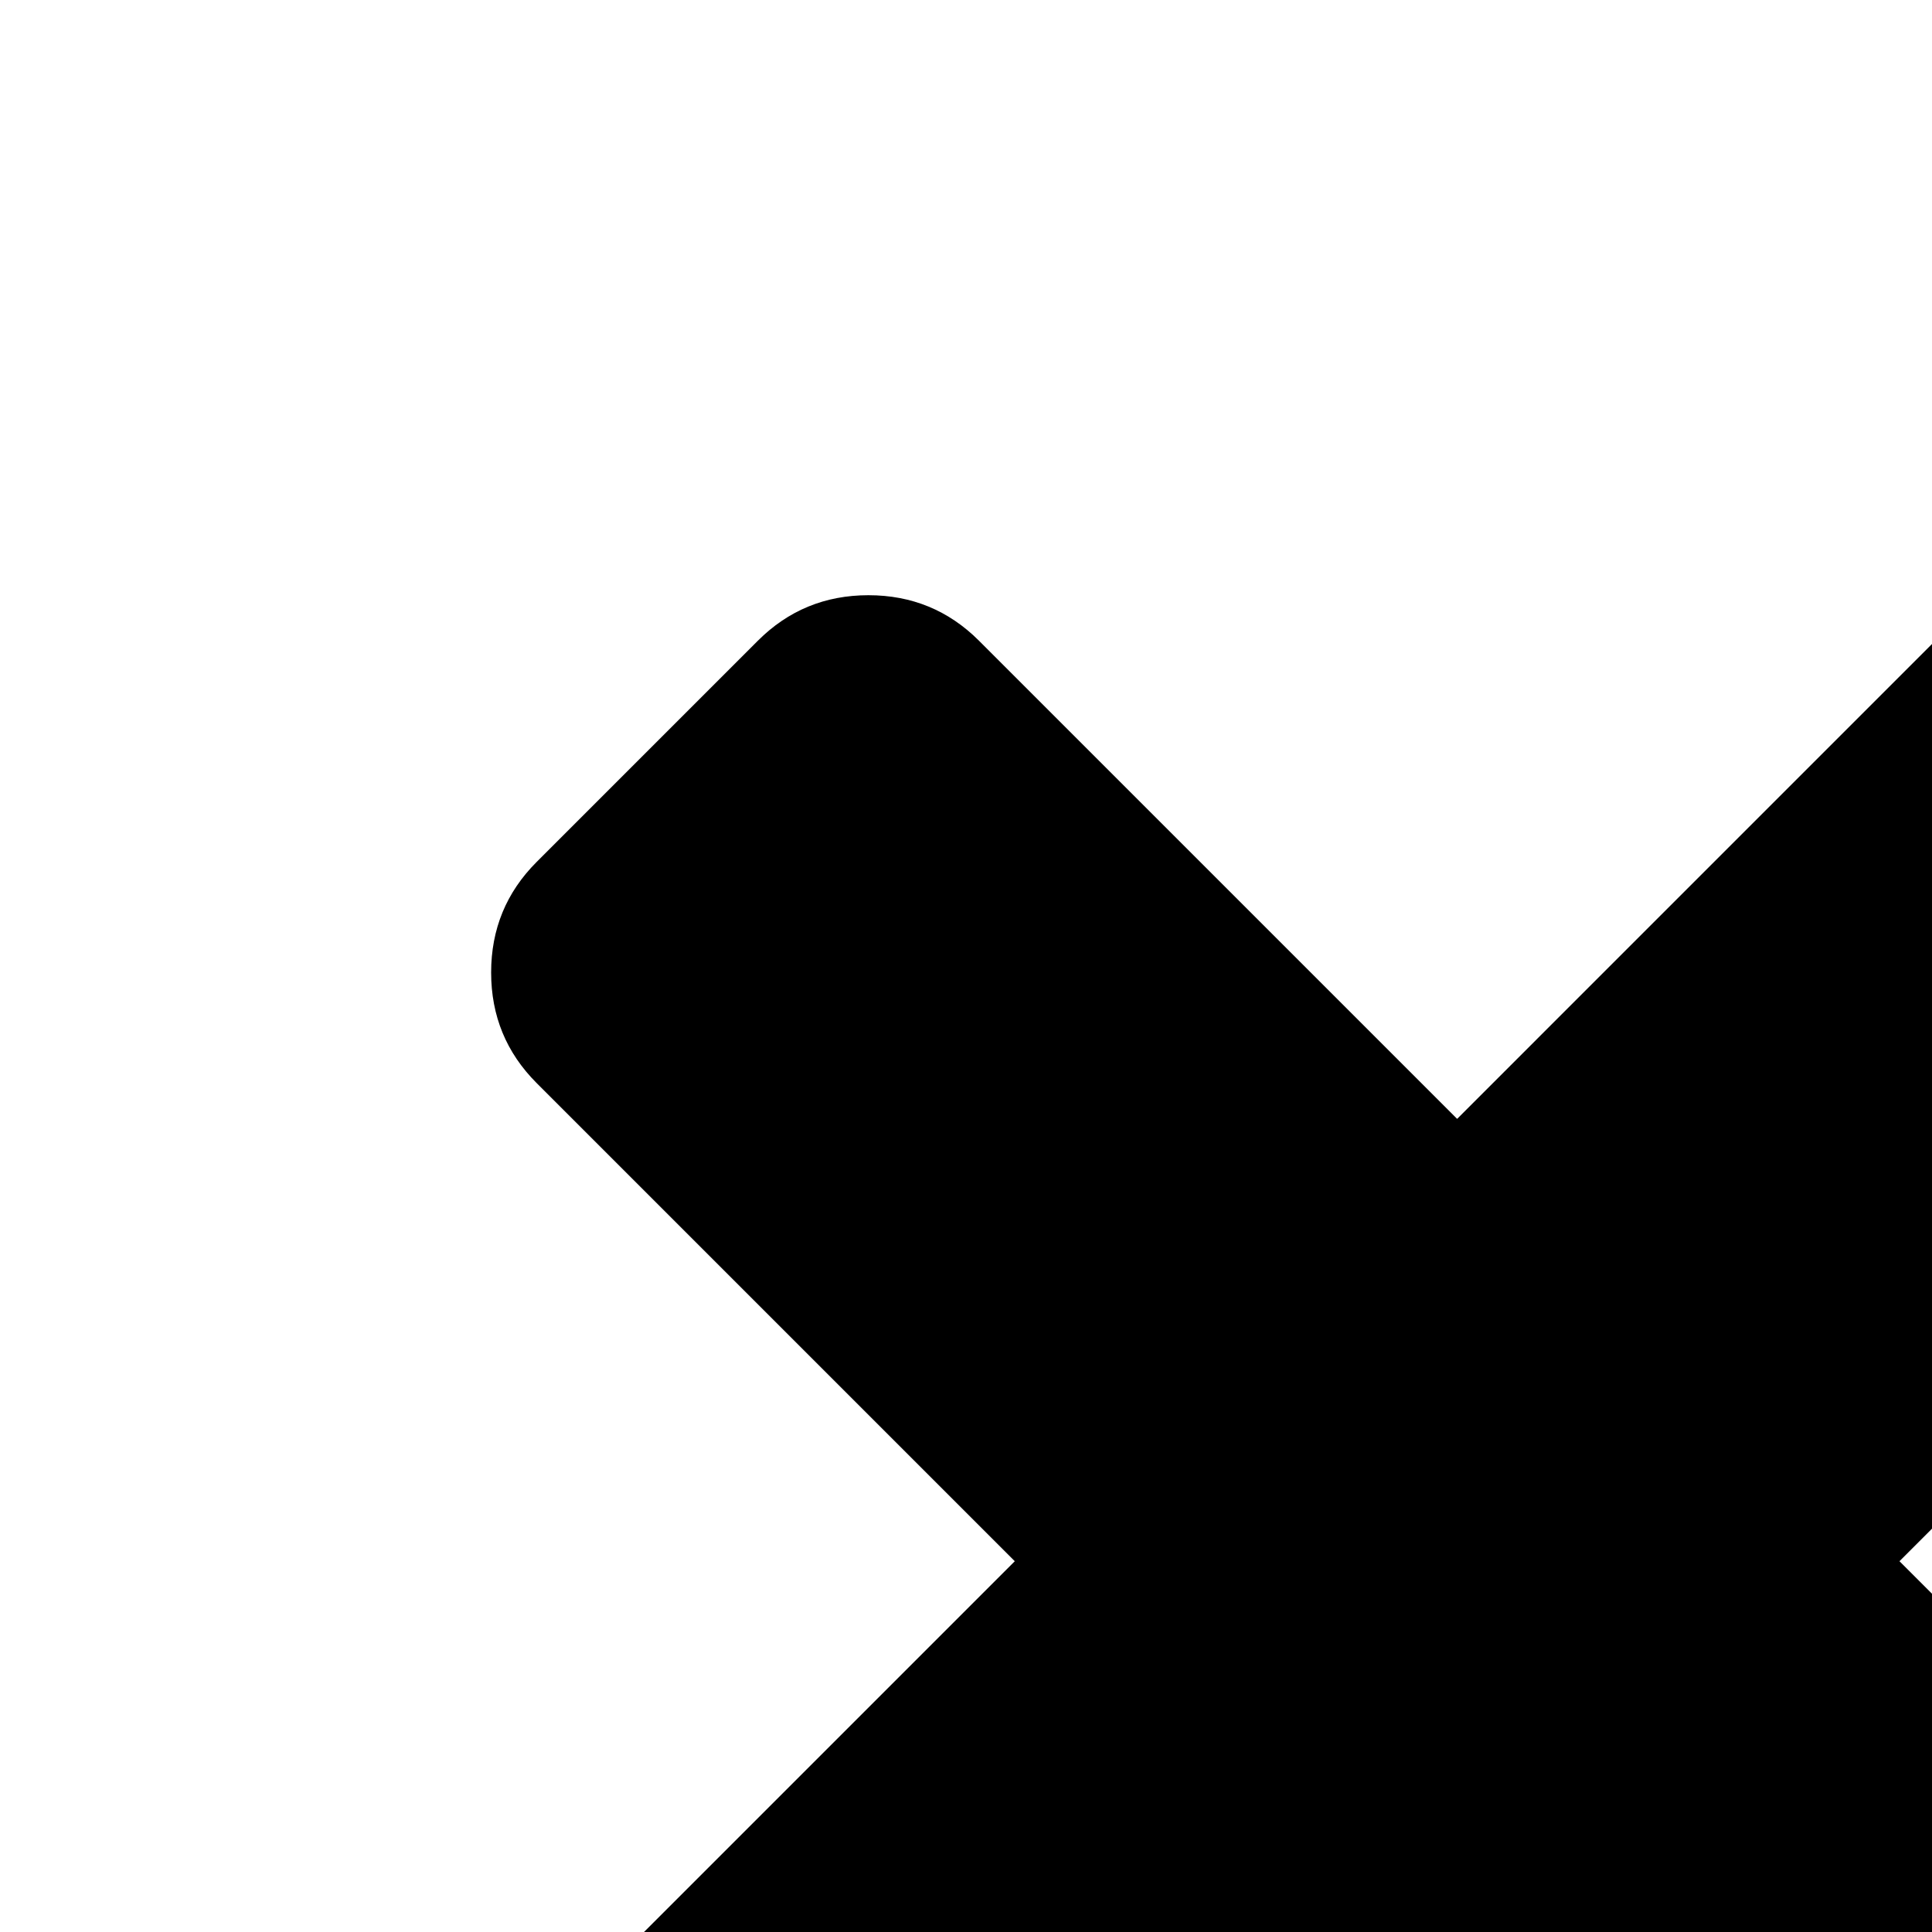
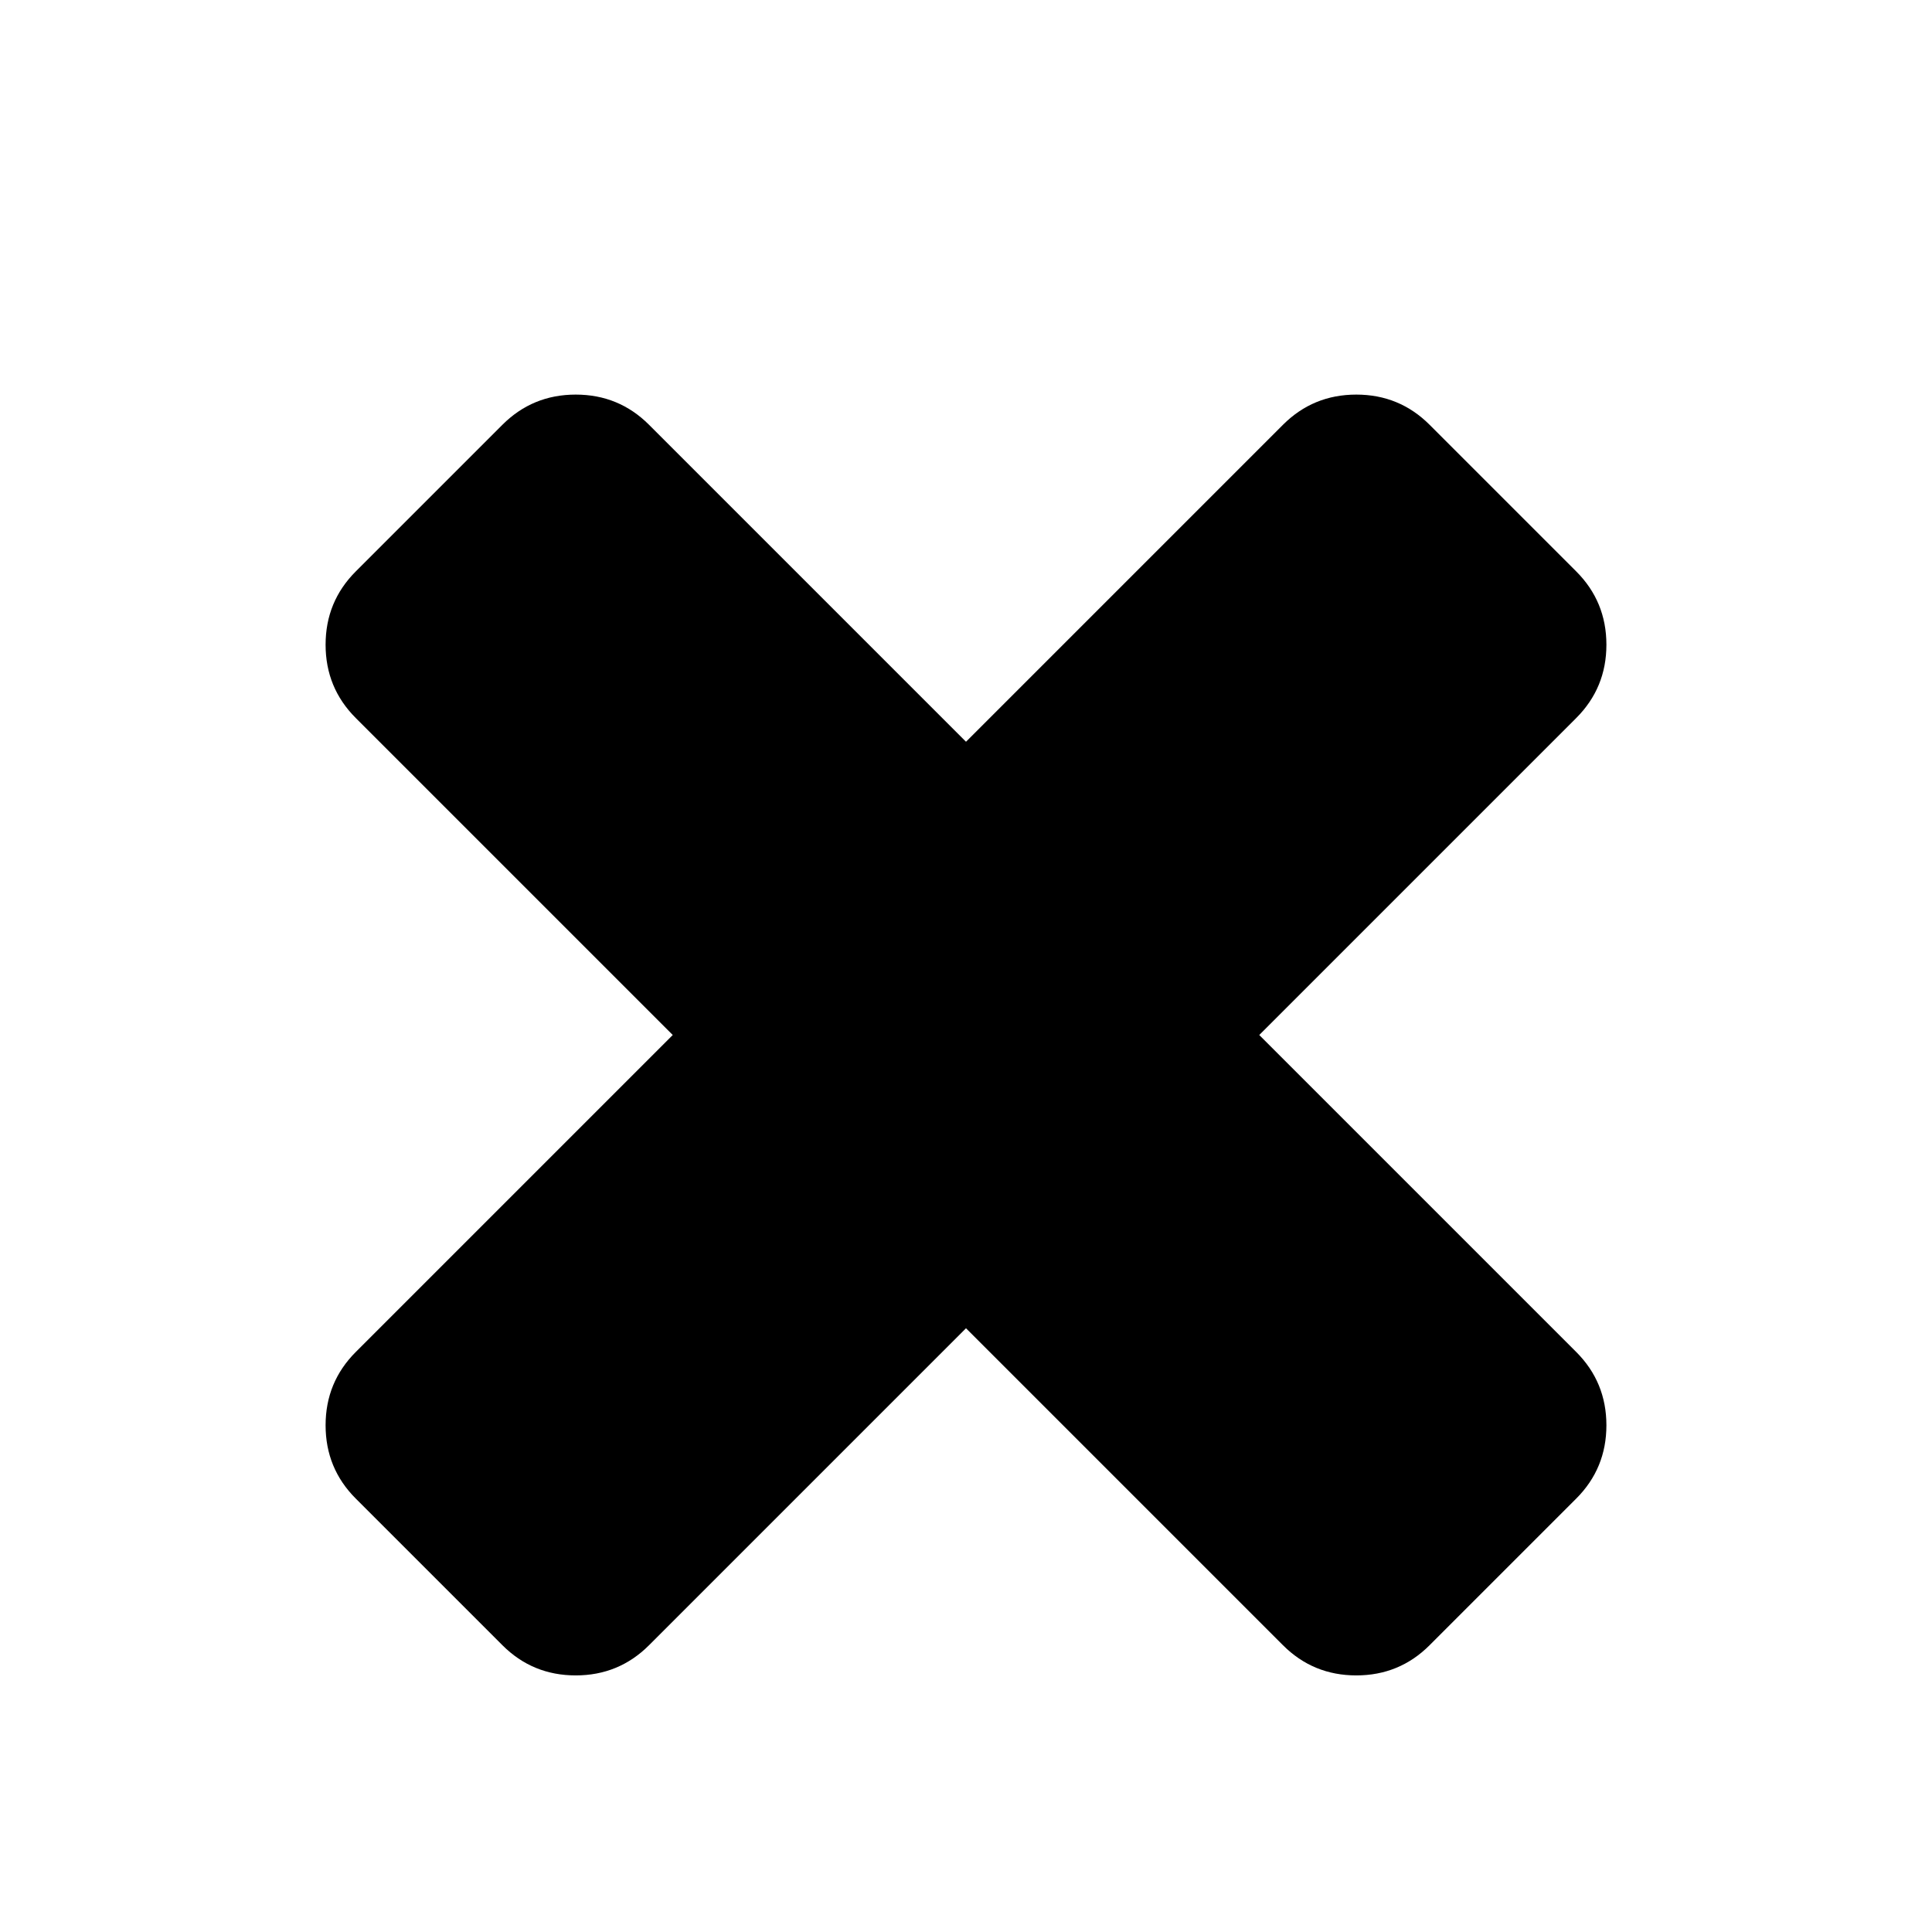
- <svg xmlns="http://www.w3.org/2000/svg">
+ <svg xmlns="http://www.w3.org/2000/svg" viewBox="0 0 1792 1792">
  <path d="M1490 1322q0 40-28 68l-136 136q-28 28-68 28t-68-28l-294-294-294 294q-28 28-68 28t-68-28l-136-136q-28-28-28-68t28-68l294-294-294-294q-28-28-28-68t28-68l136-136q28-28 68-28t68 28l294 294 294-294q28-28 68-28t68 28l136 136q28 28 28 68t-28 68l-294 294 294 294q28 28 28 68z" />
</svg>
